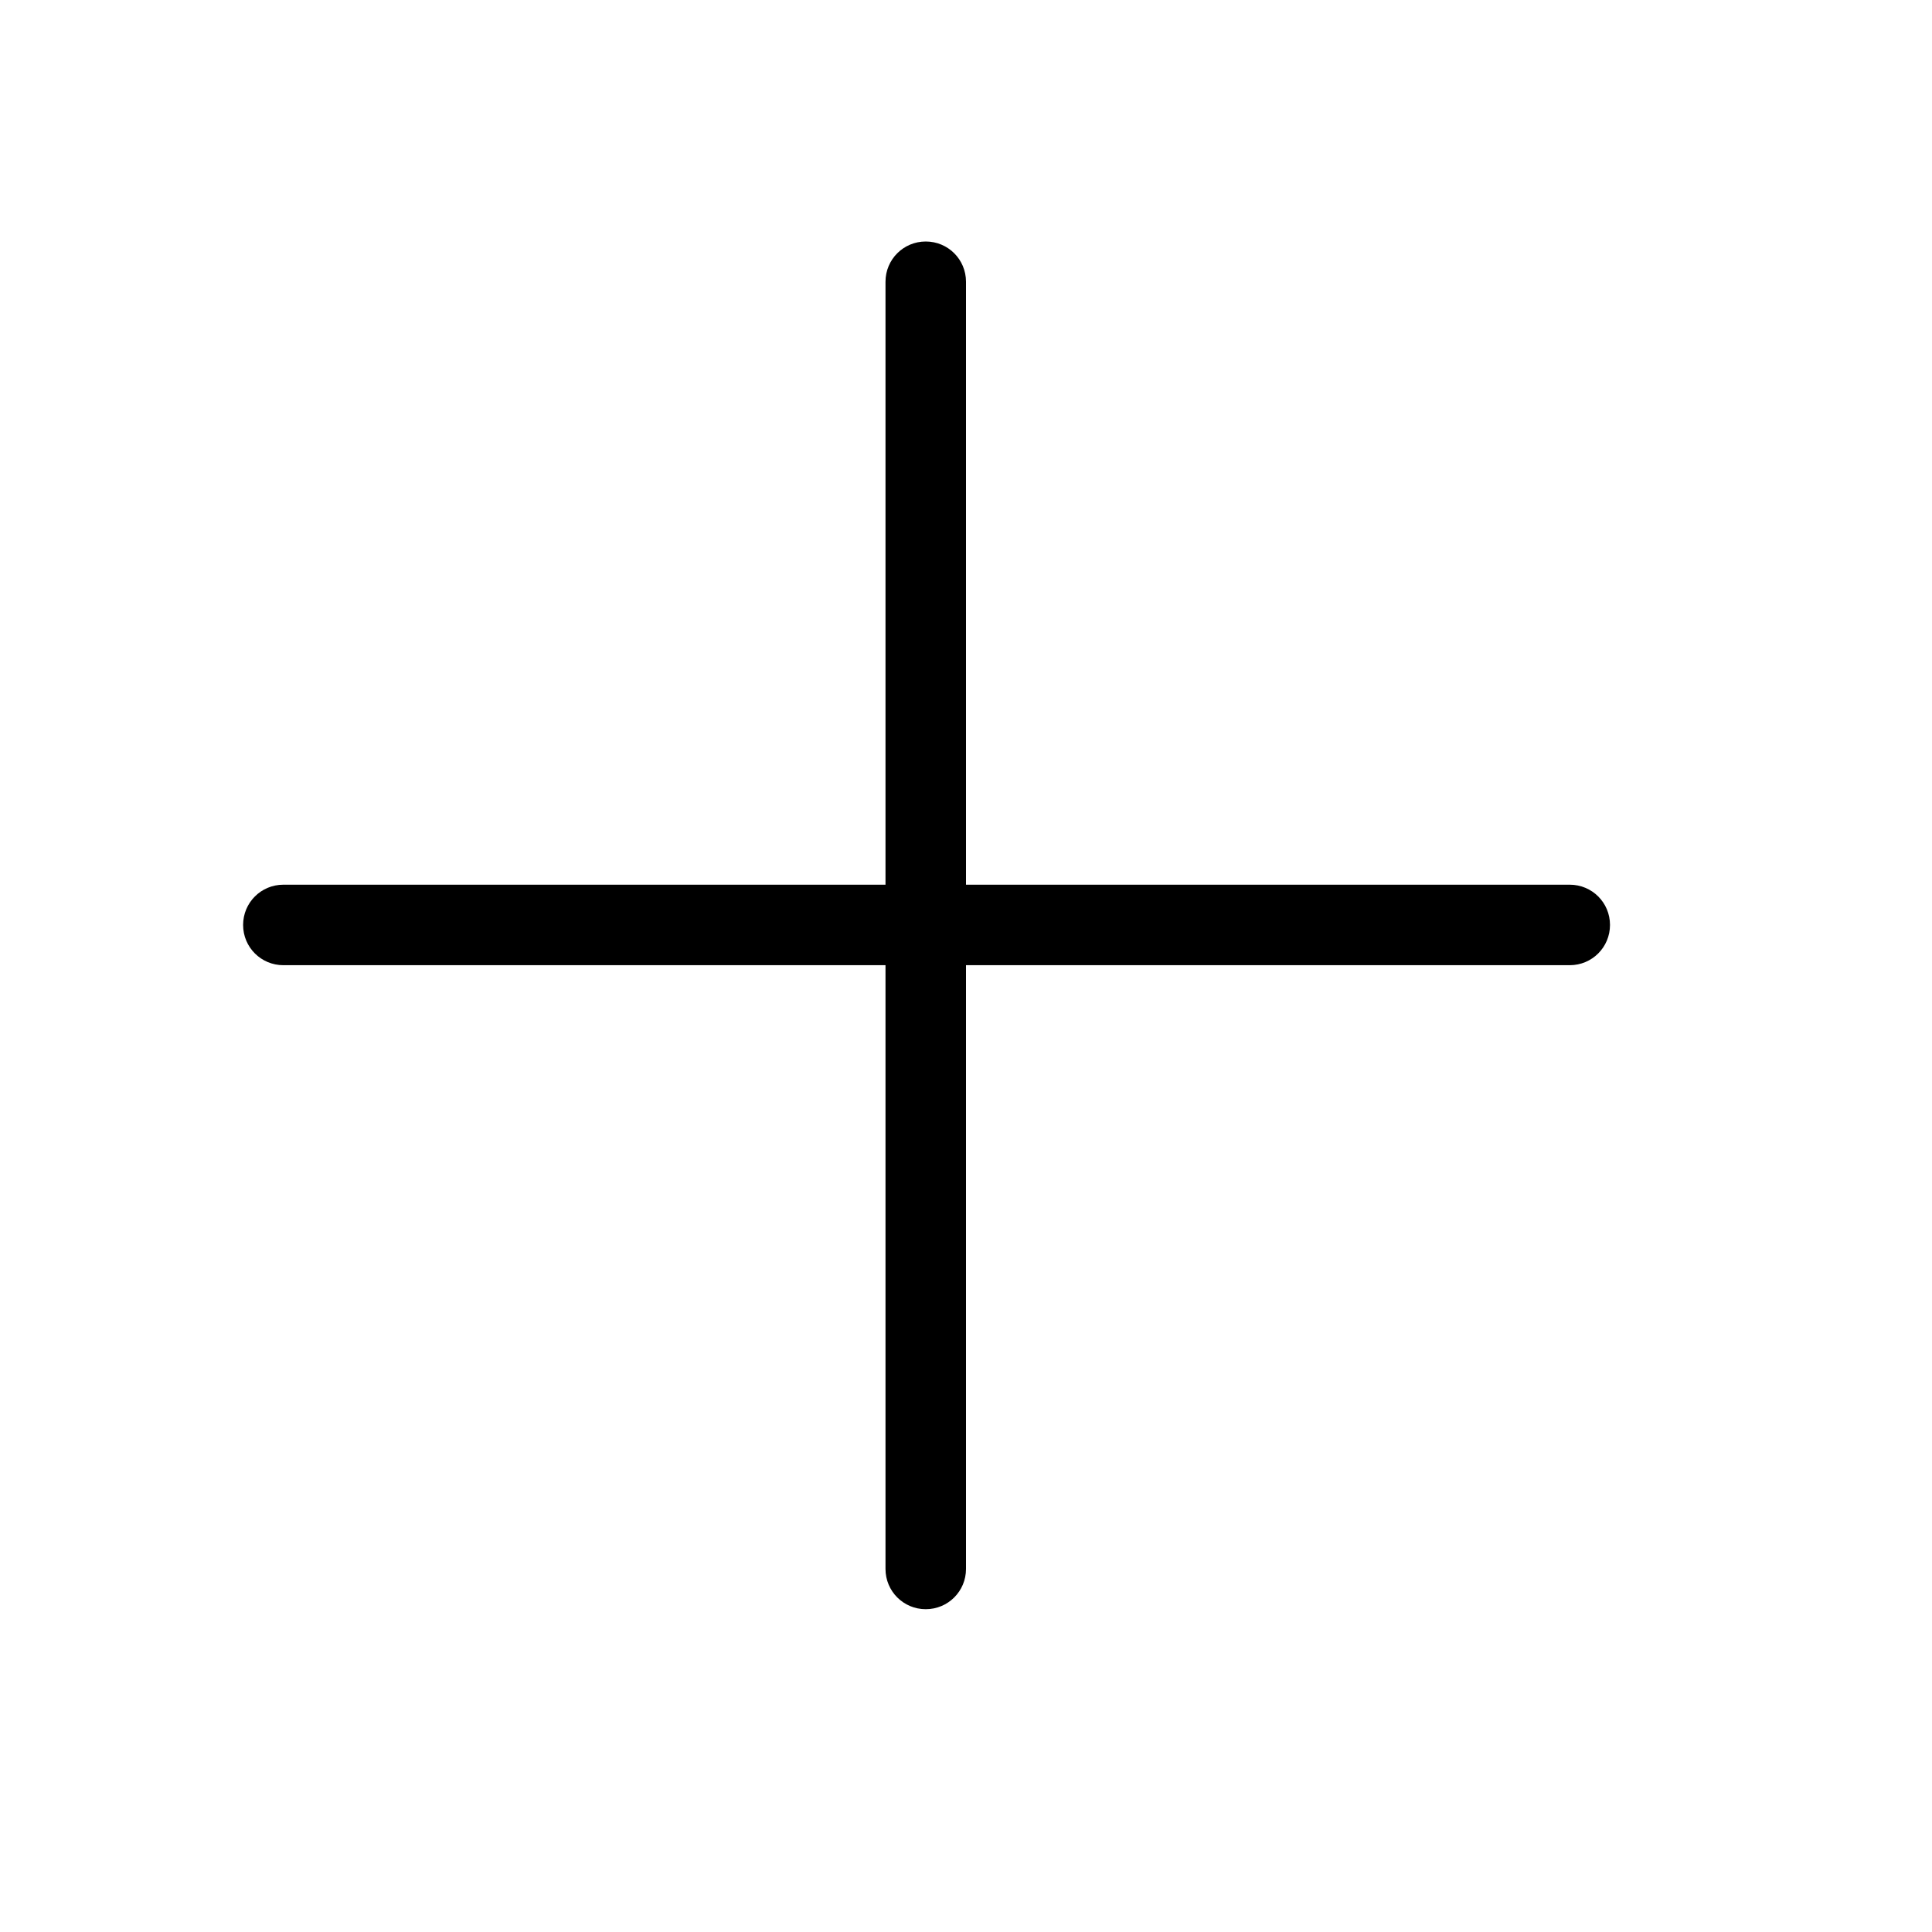
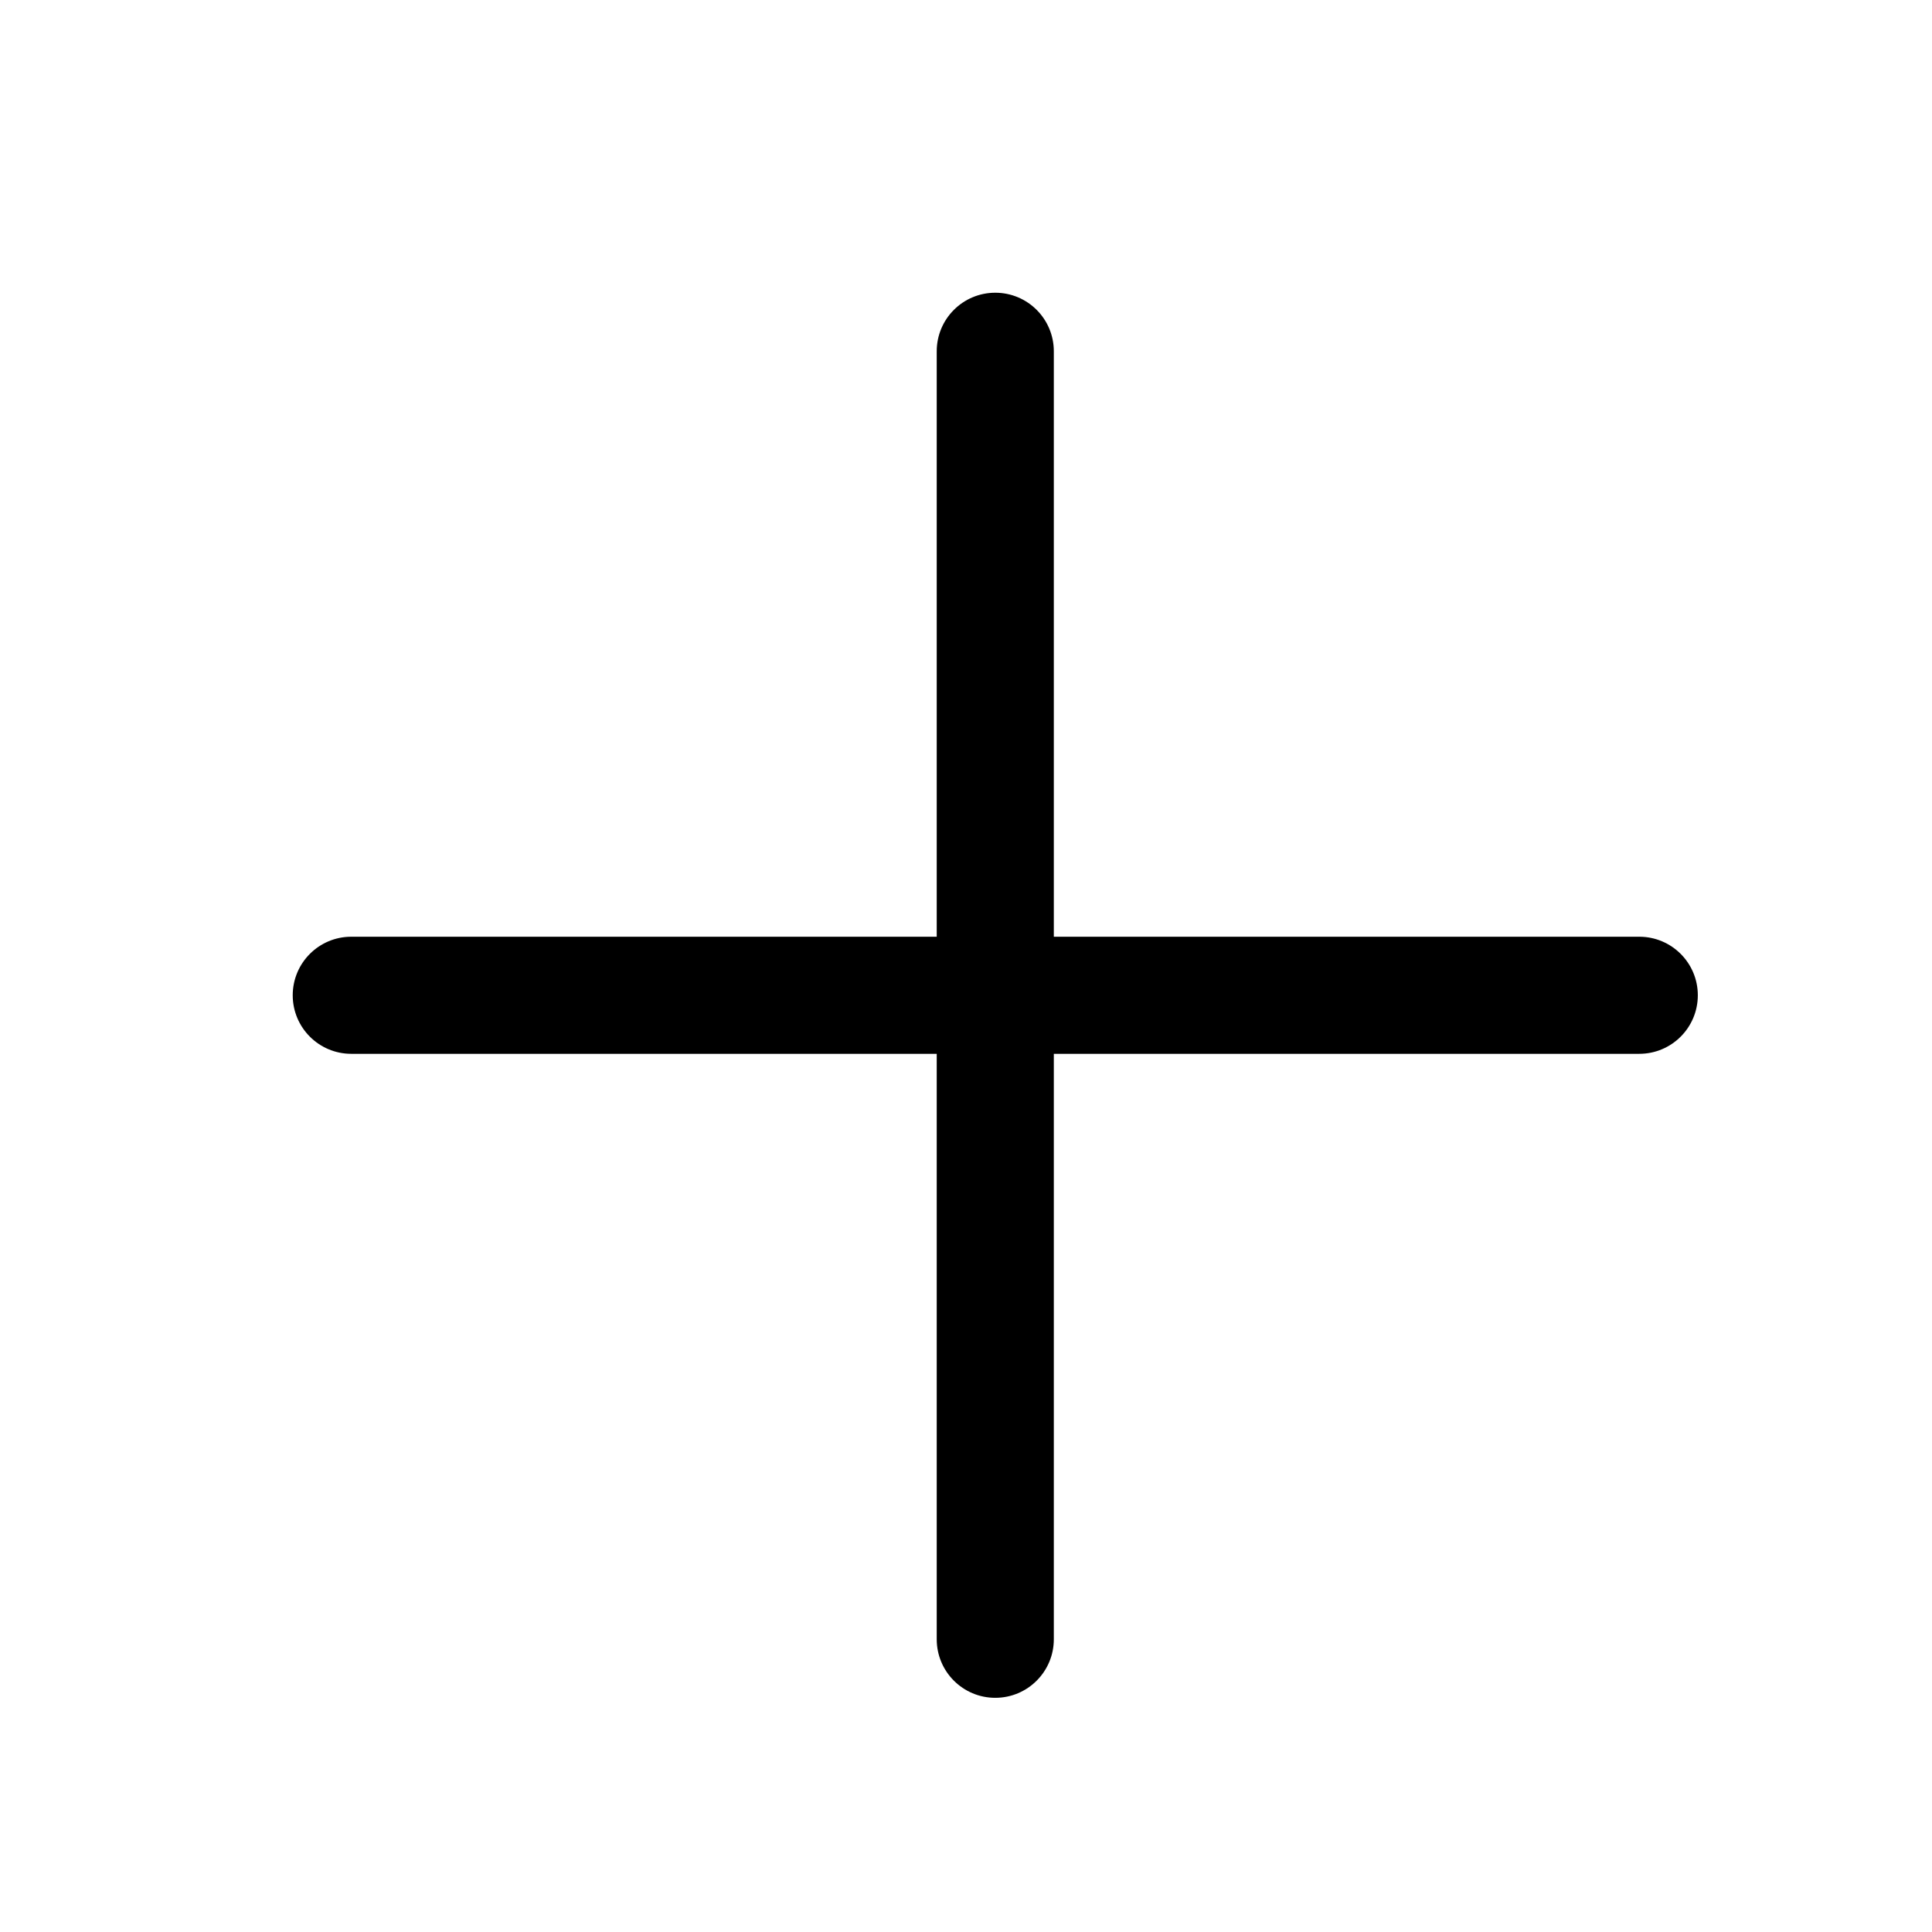
- <svg xmlns="http://www.w3.org/2000/svg" version="1.1" viewBox="0 0 24 24">
-   <path d="m11.5 3c-.277 0-.5.223-.5.5v7.49h-7.48c-.277 0-.5.223-.5.5 0 .277.223.5.5.5h7.48v7.5c0 .277.223.5.5.5.277 0 .5-.223.5-.5v-7.5h7.5c.277 0 .5-.223.5-.5 0-.277-.223-.5-.5-.5h-7.5v-7.49c0-.277-.223-.5-.5-.5z" />
+ <svg xmlns="http://www.w3.org/2000/svg" version="1.1" viewBox="-0.5 -0.5 16.5 16.5">
+   <path d="M8 2a.5.5 0 0 1 .5.5v5h5a.5.5 0 0 1 0 1h-5v5a.5.5 0 0 1-1 0v-5h-5a.5.5 0 0 1 0-1h5v-5A.5.5 0 0 1 8 2Z" />
</svg>
